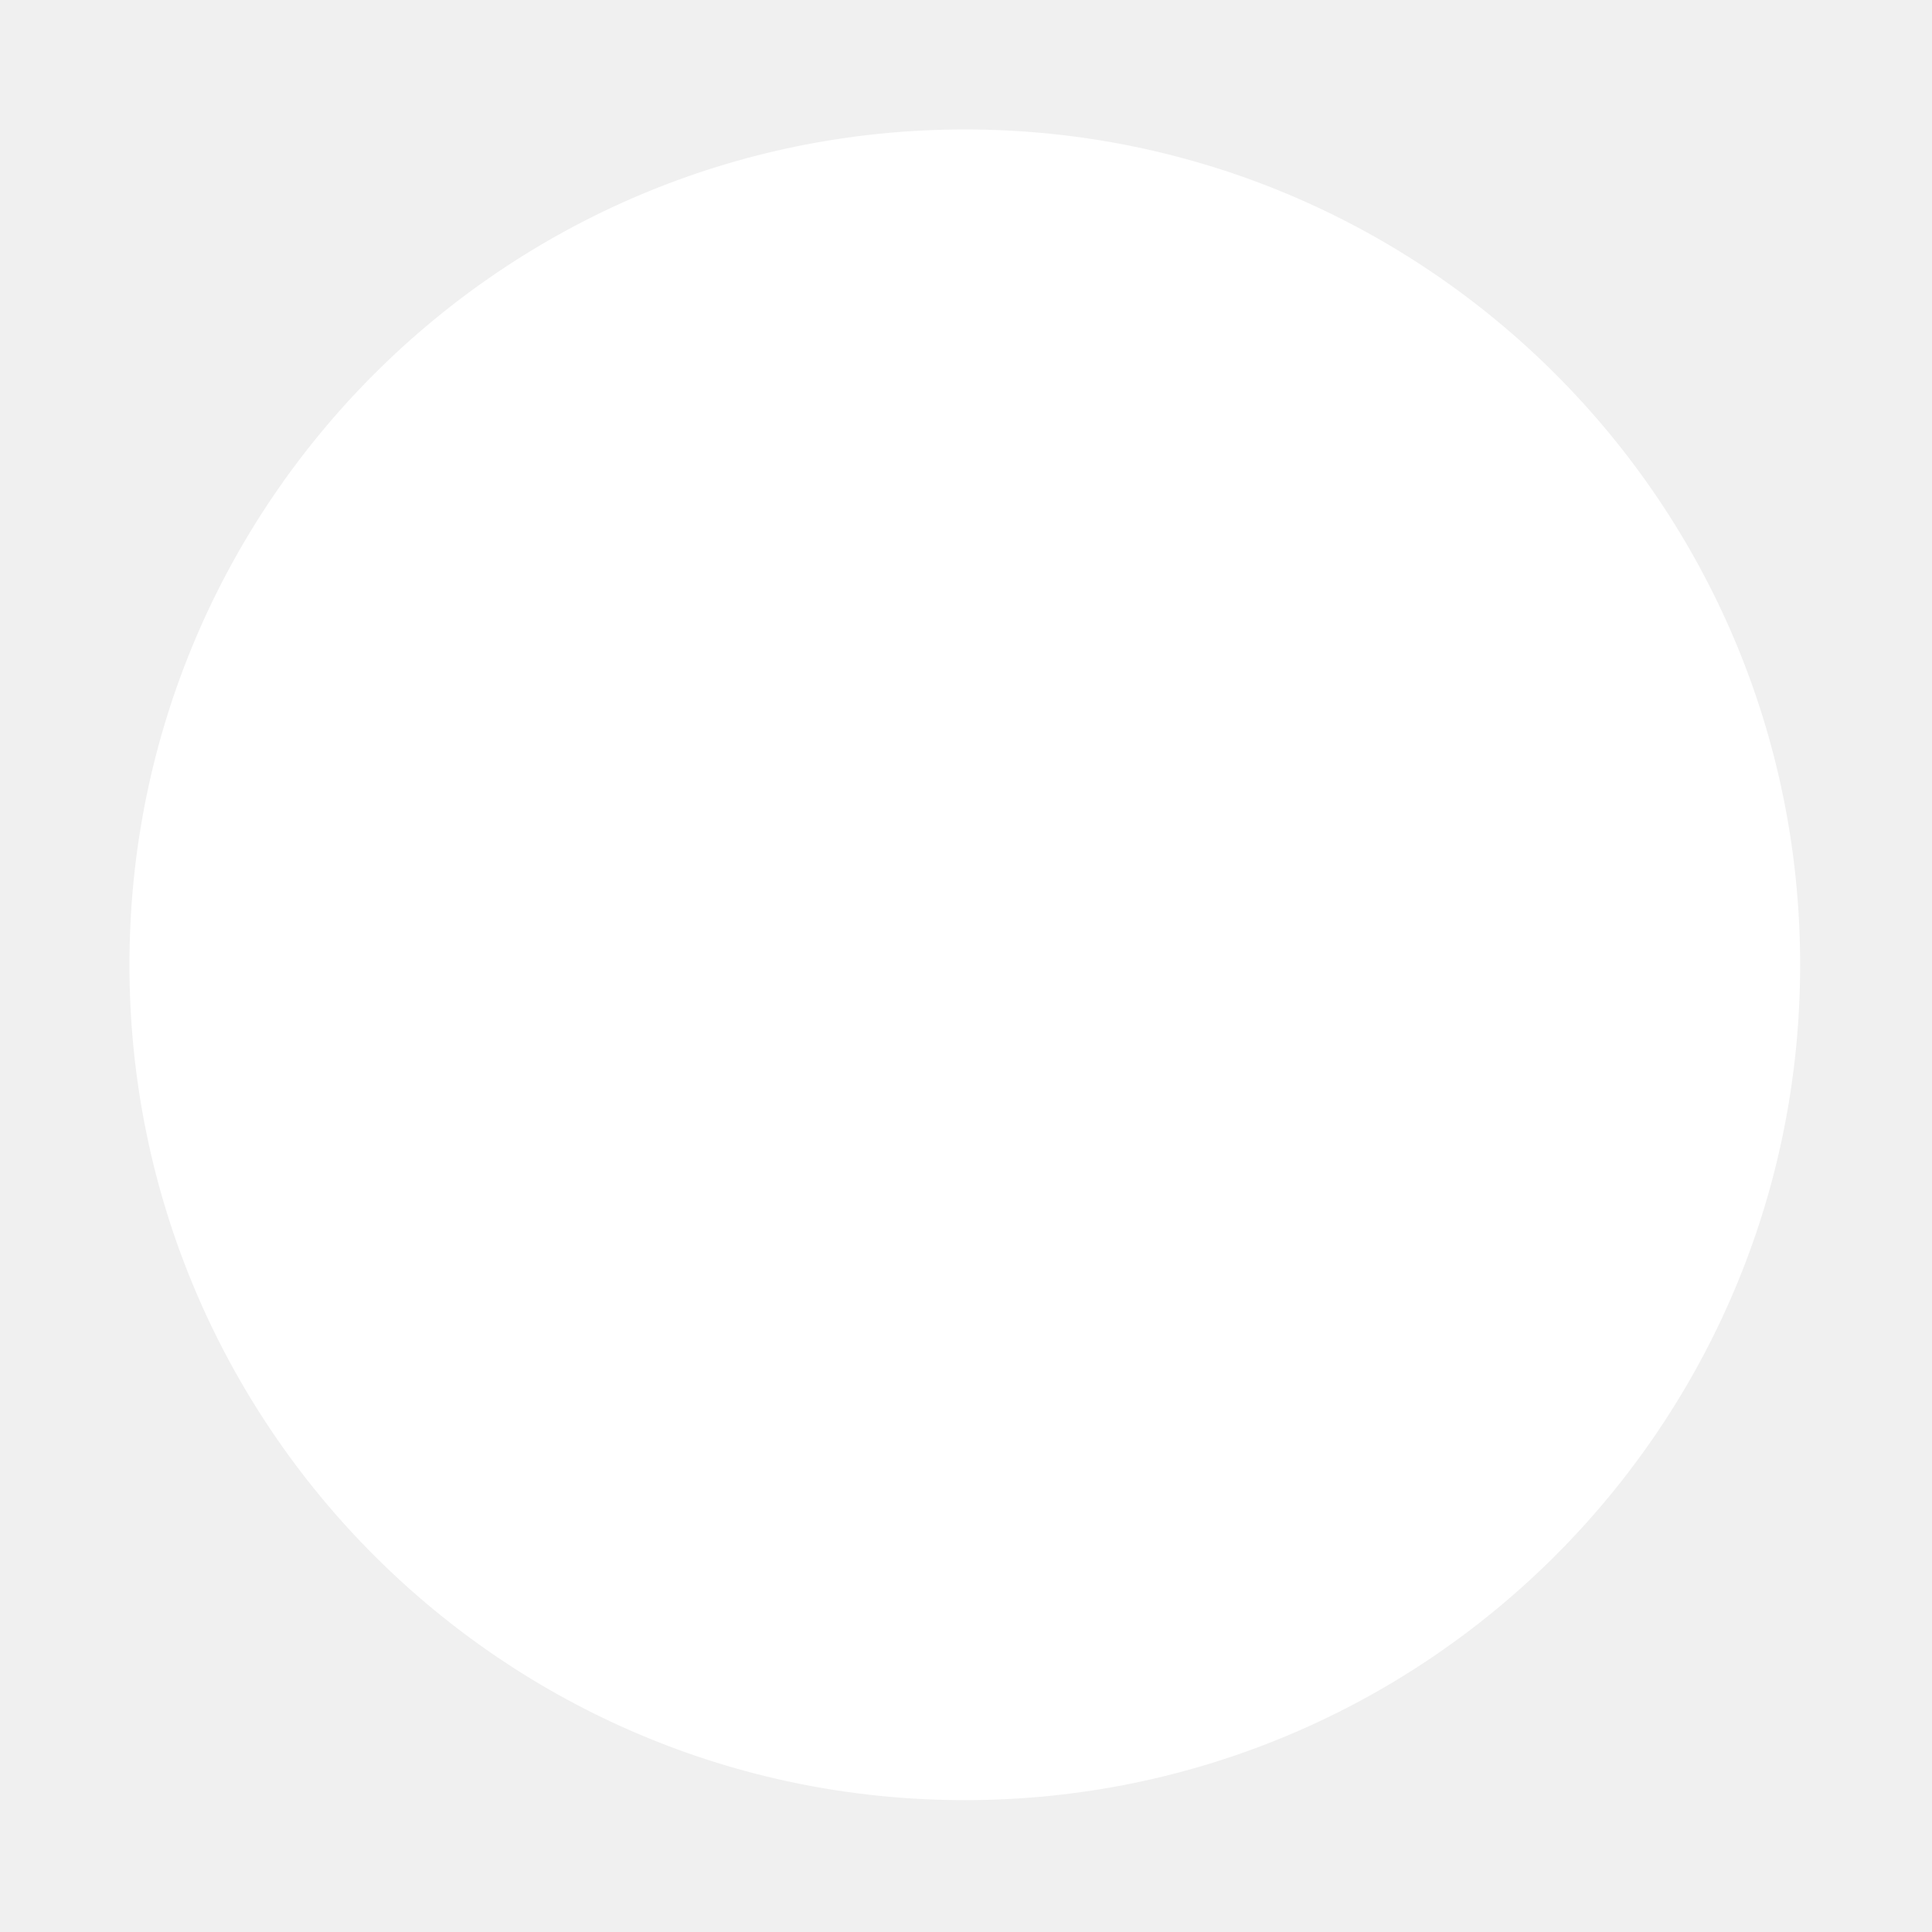
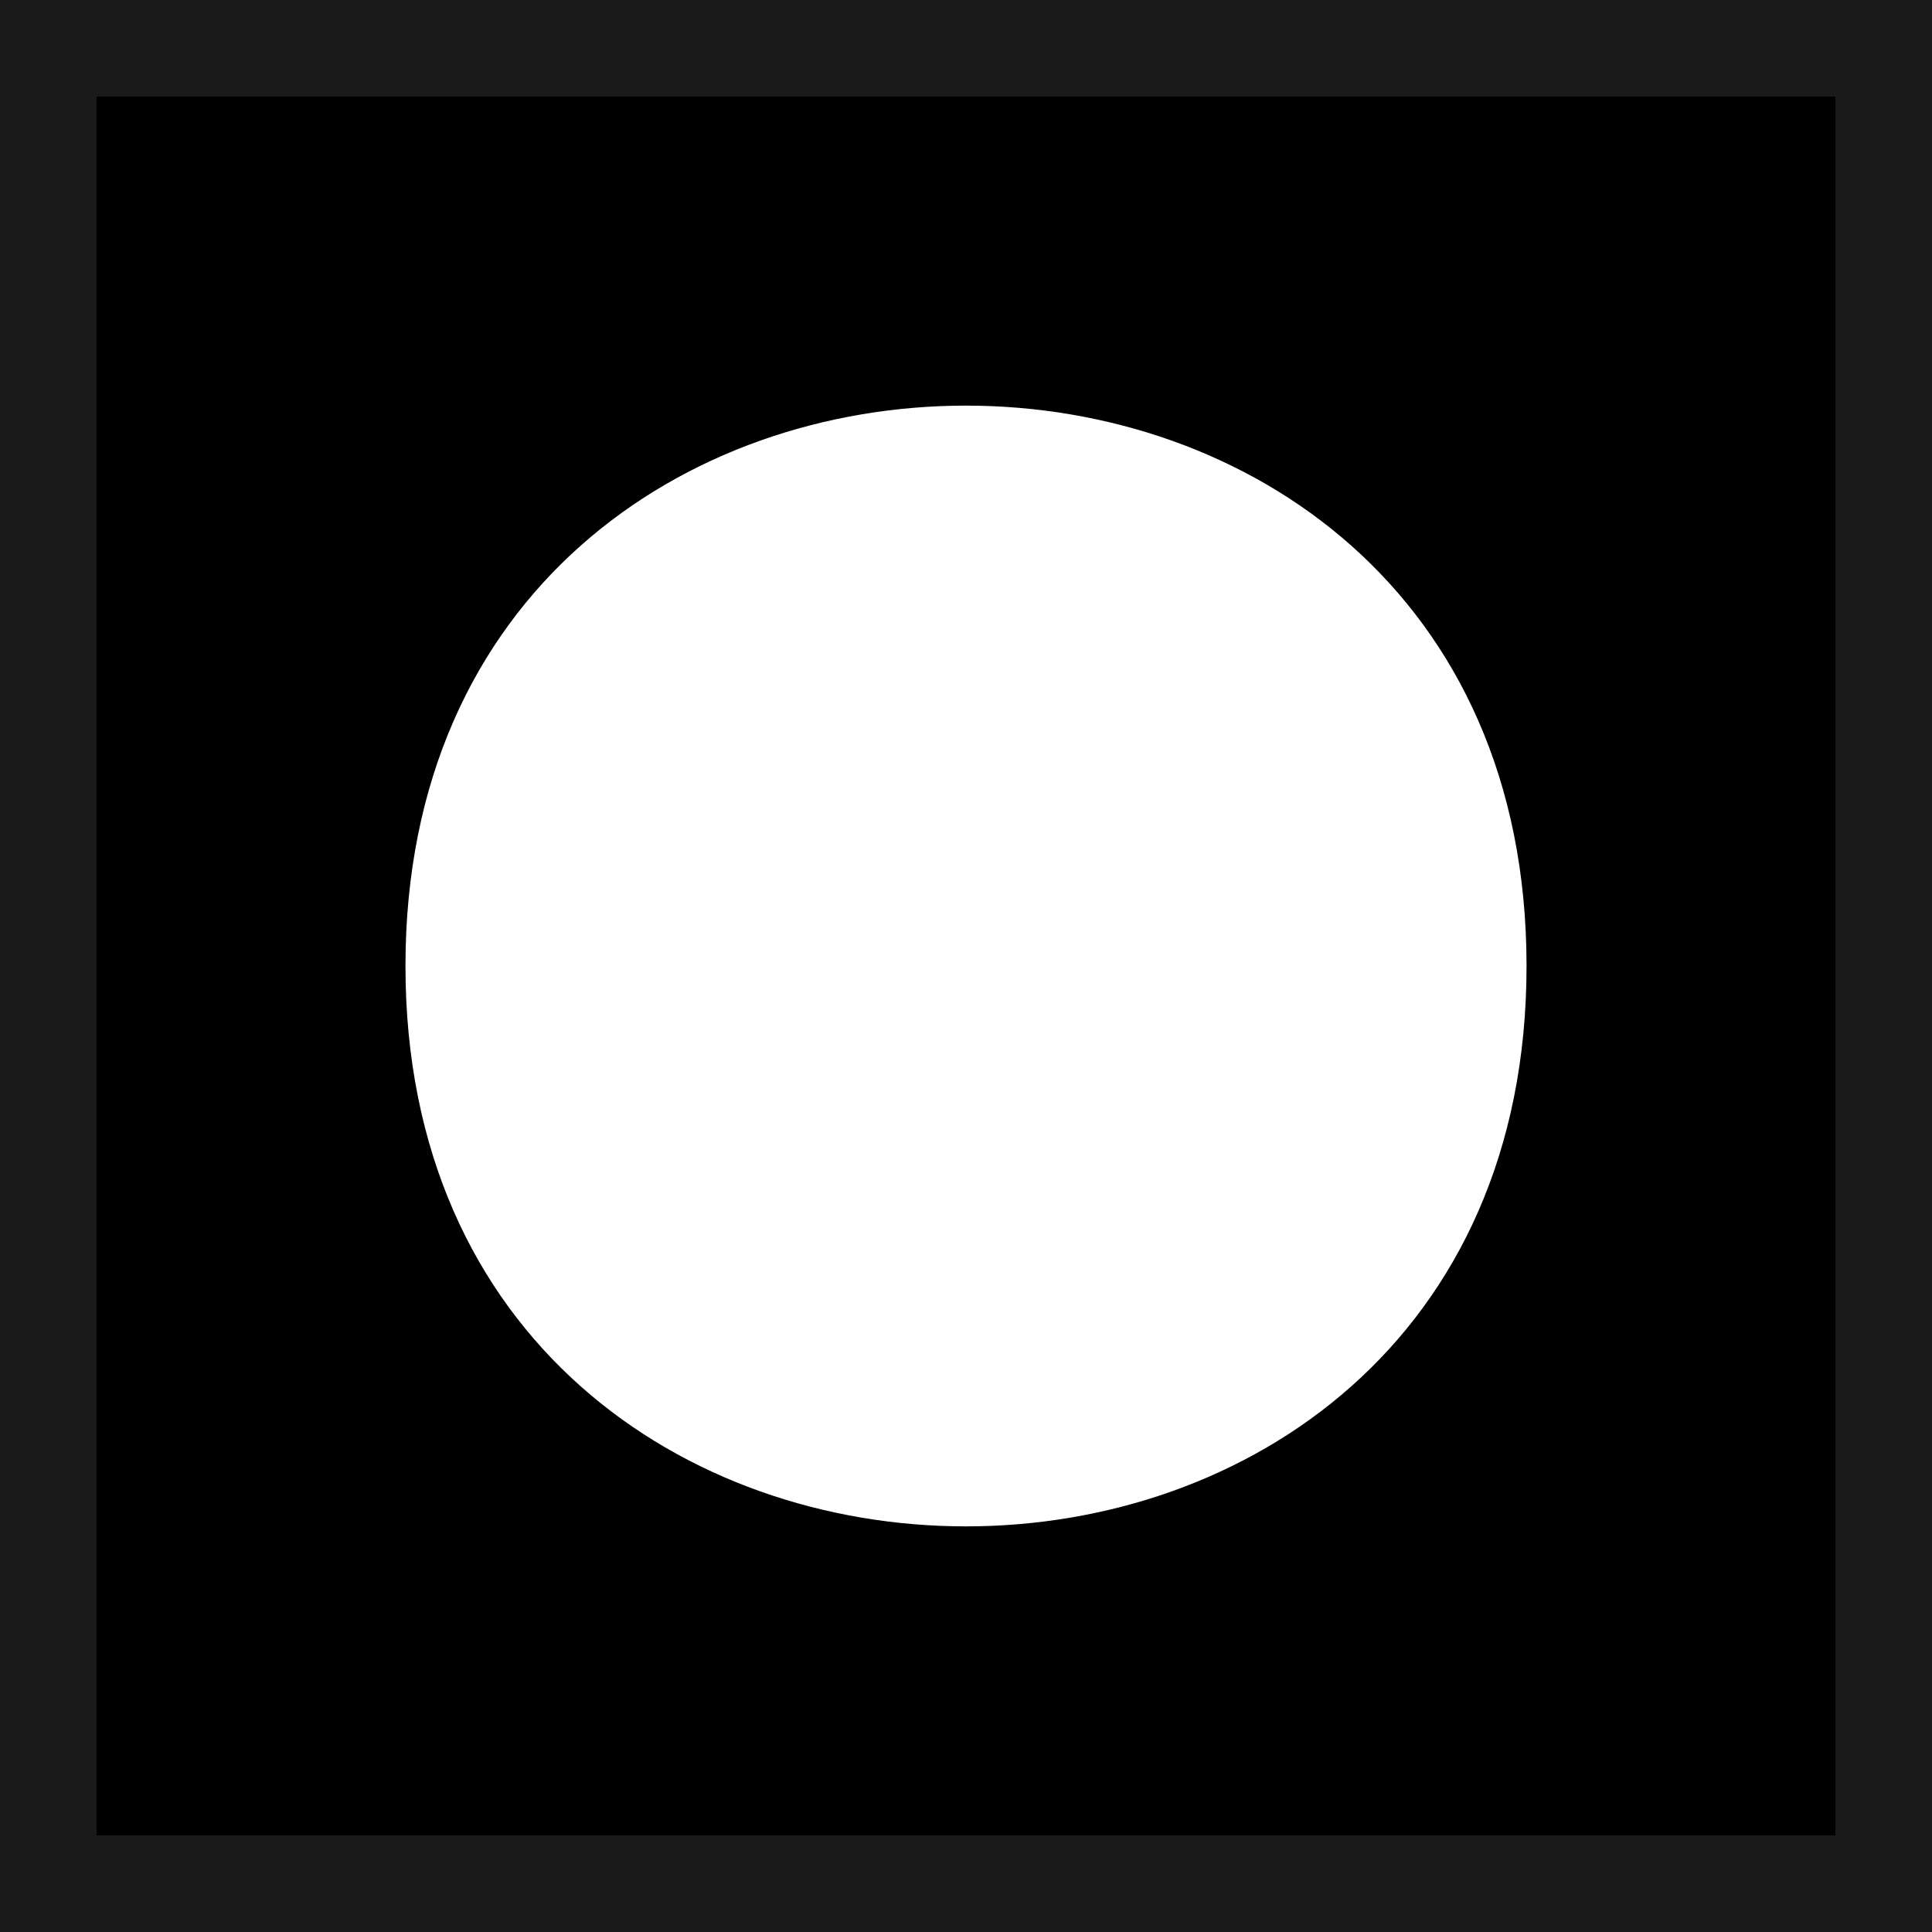
- <svg xmlns="http://www.w3.org/2000/svg" width="16" height="16" viewBox="0 0 16 16" id="svg2" version="1.1">
-   <defs id="defs4" />
-   <g id="layer1" transform="translate(0,-1036.362)">
-     <circle style="color:#ffffff;clip-rule:nonzero;display:inline;overflow:visible;visibility:visible;opacity:1;isolation:auto;mix-blend-mode:normal;color-interpolation:sRGB;color-interpolation-filters:linearRGB;solid-color:#ffffff;solid-opacity:1;fill:#ffffff;fill-opacity:1;fill-rule:evenodd;stroke:none;stroke-width:2;stroke-linecap:butt;stroke-linejoin:miter;stroke-miterlimit:4;stroke-dasharray:none;stroke-dashoffset:0;stroke-opacity:1;color-rendering:auto;image-rendering:auto;shape-rendering:auto;text-rendering:auto;enable-background:accumulate" id="path4250" cx="7.99" cy="1044.352" r="6.918" />
+ <svg xmlns="http://www.w3.org/2000/svg" width="15pt" height="15pt" viewBox="0 0 15 15" version="1.1">
+   <g id="surface906">
+     <rect x="0" y="0" width="15" height="15" style="fill:rgb(0%,0%,0%);fill-opacity:1;stroke:none;" />
+     <path style=" stroke:none;fill-rule:nonzero;fill:rgb(100%,100%,100%);fill-opacity:1;" d="M 11.852 7.5 C 11.852 13.301 3.148 13.301 3.148 7.5 C 3.148 1.699 11.852 1.699 11.852 7.5 " />
+     <path style="fill:none;stroke-width:1.5;stroke-linecap:butt;stroke-linejoin:miter;stroke:rgb(10%,10%,10%);stroke-opacity:1;stroke-miterlimit:10;" d="M 0 0 L 15 0 L 15 15 L 0 15 Z M 0 0 " />
  </g>
</svg>
